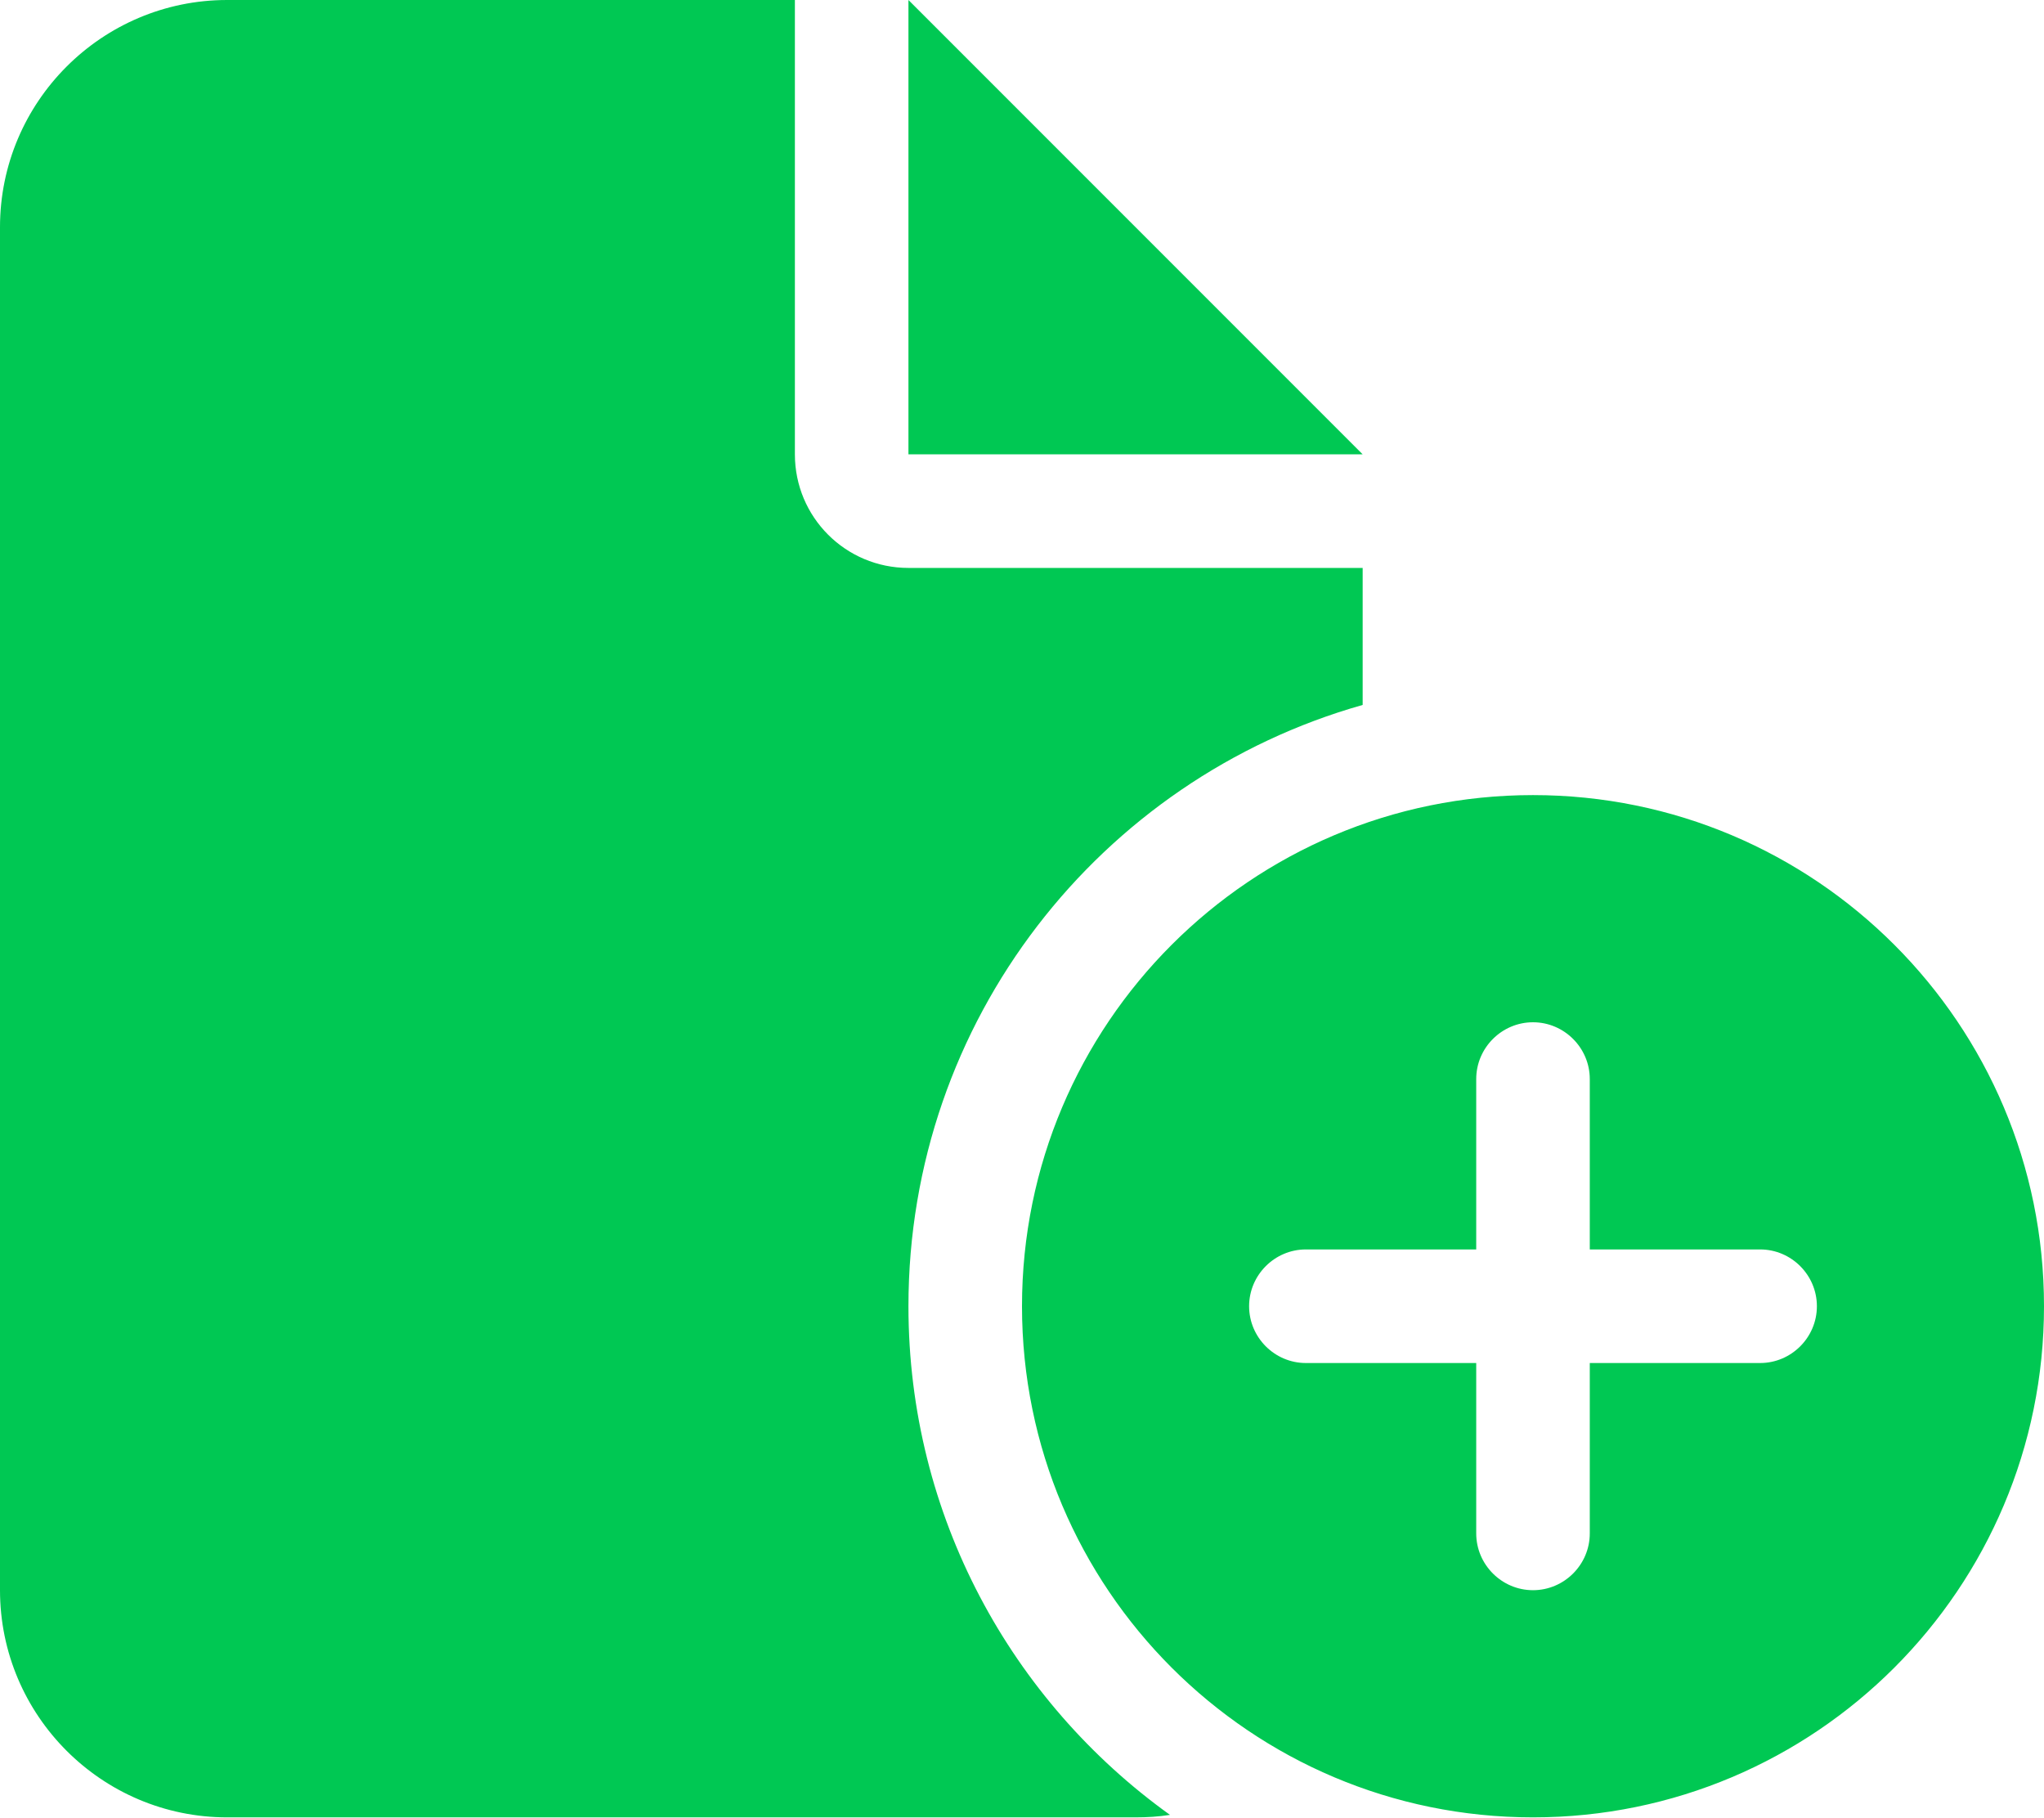
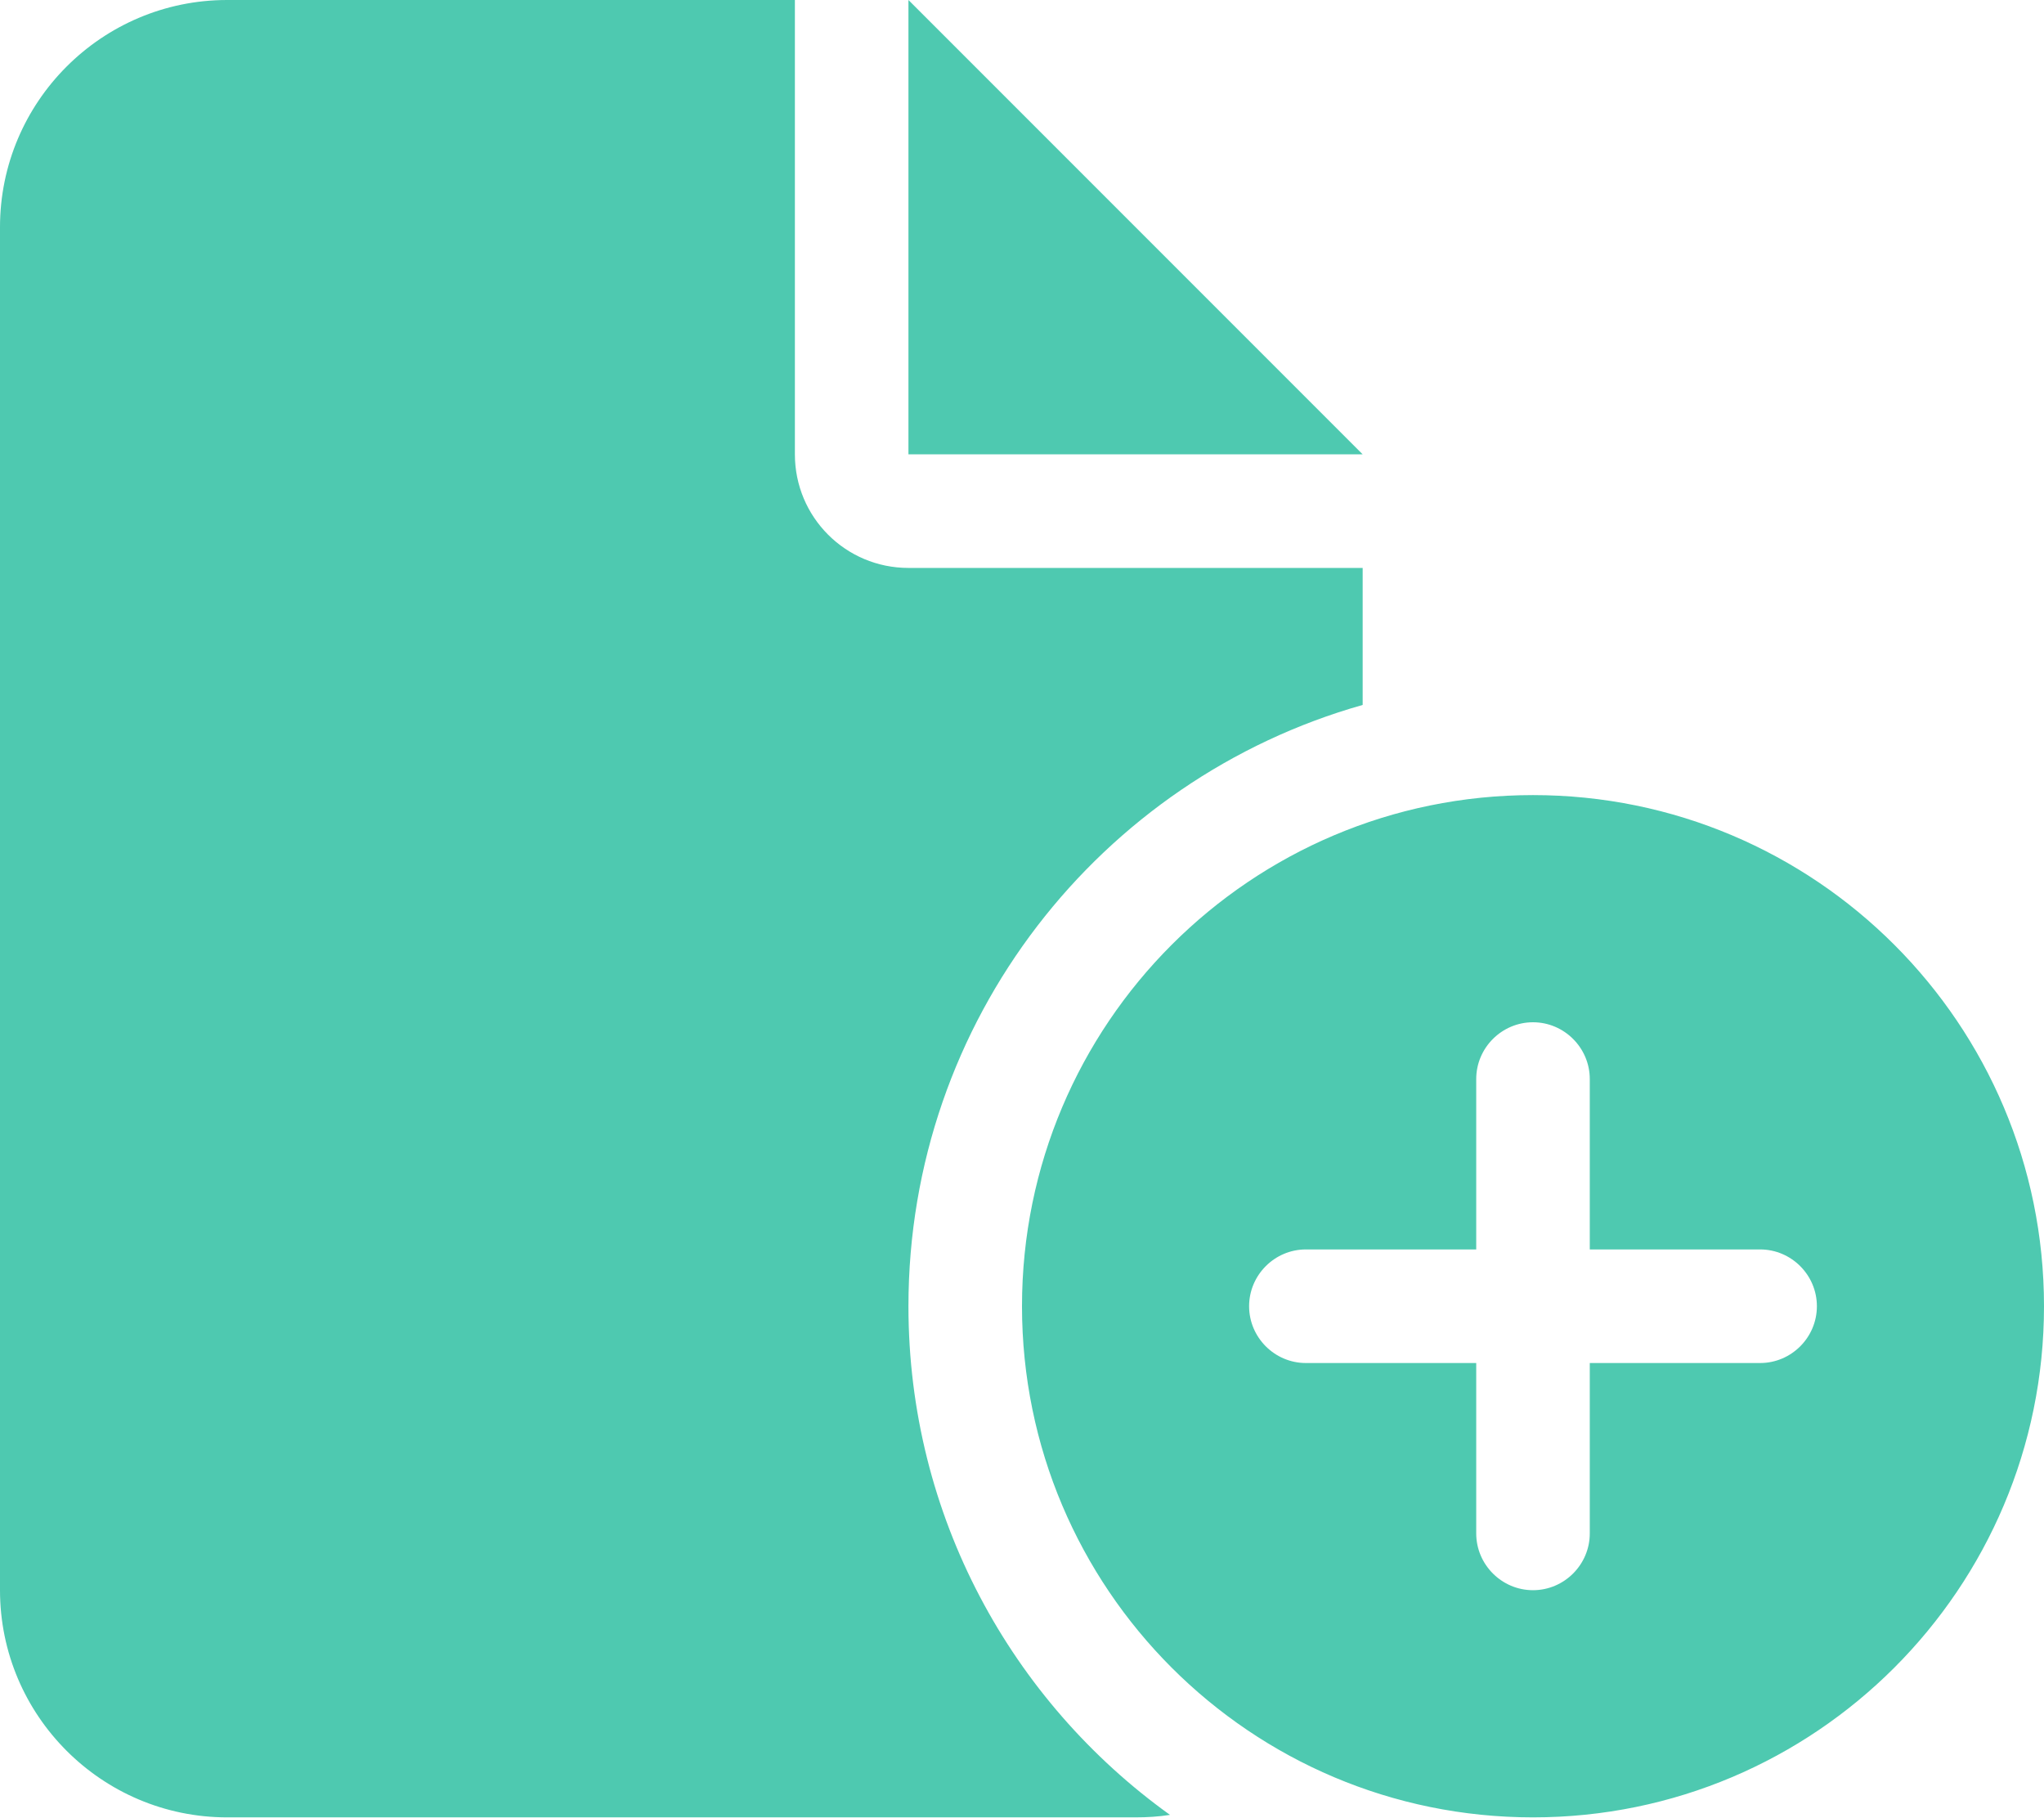
<svg xmlns="http://www.w3.org/2000/svg" viewBox="0 0 576 512" version="1.1" id="svg4">
  <defs id="defs8" />
-   <path d="M0 64C0 28.7 28.7 0 64 0H224V128c0 17.7 14.3 32 32 32H384v38.6C310.1 219.5 256 287.4 256 368c0 59.1 29.1 111.3 73.7 143.3c-3.2 .5-6.4 .7-9.7 .7H64c-35.3 0-64-28.7-64-64V64zm384 64H256V0L384 128zm48 96a144 144 0 1 1 0 288 144 144 0 1 1 0-288zm16 80c0-8.8-7.2-16-16-16s-16 7.2-16 16v48H368c-8.8 0-16 7.2-16 16s7.2 16 16 16h48v48c0 8.8 7.2 16 16 16s16-7.2 16-16V384h48c8.8 0 16-7.2 16-16s-7.2-16-16-16H448V304z" id="path2" style="fill:#00c853;fill-opacity:1" />
+   <path d="M0 64C0 28.7 28.7 0 64 0H224V128c0 17.7 14.3 32 32 32H384v38.6C310.1 219.5 256 287.4 256 368c0 59.1 29.1 111.3 73.7 143.3c-3.2 .5-6.4 .7-9.7 .7H64c-35.3 0-64-28.7-64-64V64zm384 64H256V0L384 128zm48 96a144 144 0 1 1 0 288 144 144 0 1 1 0-288zm16 80c0-8.8-7.2-16-16-16s-16 7.2-16 16v48H368c-8.8 0-16 7.2-16 16s7.2 16 16 16h48v48c0 8.8 7.2 16 16 16s16-7.2 16-16V384h48c8.8 0 16-7.2 16-16s-7.2-16-16-16H448V304z" id="path2" style="fill:#4ec9b0;fill-opacity:1" />
</svg>
